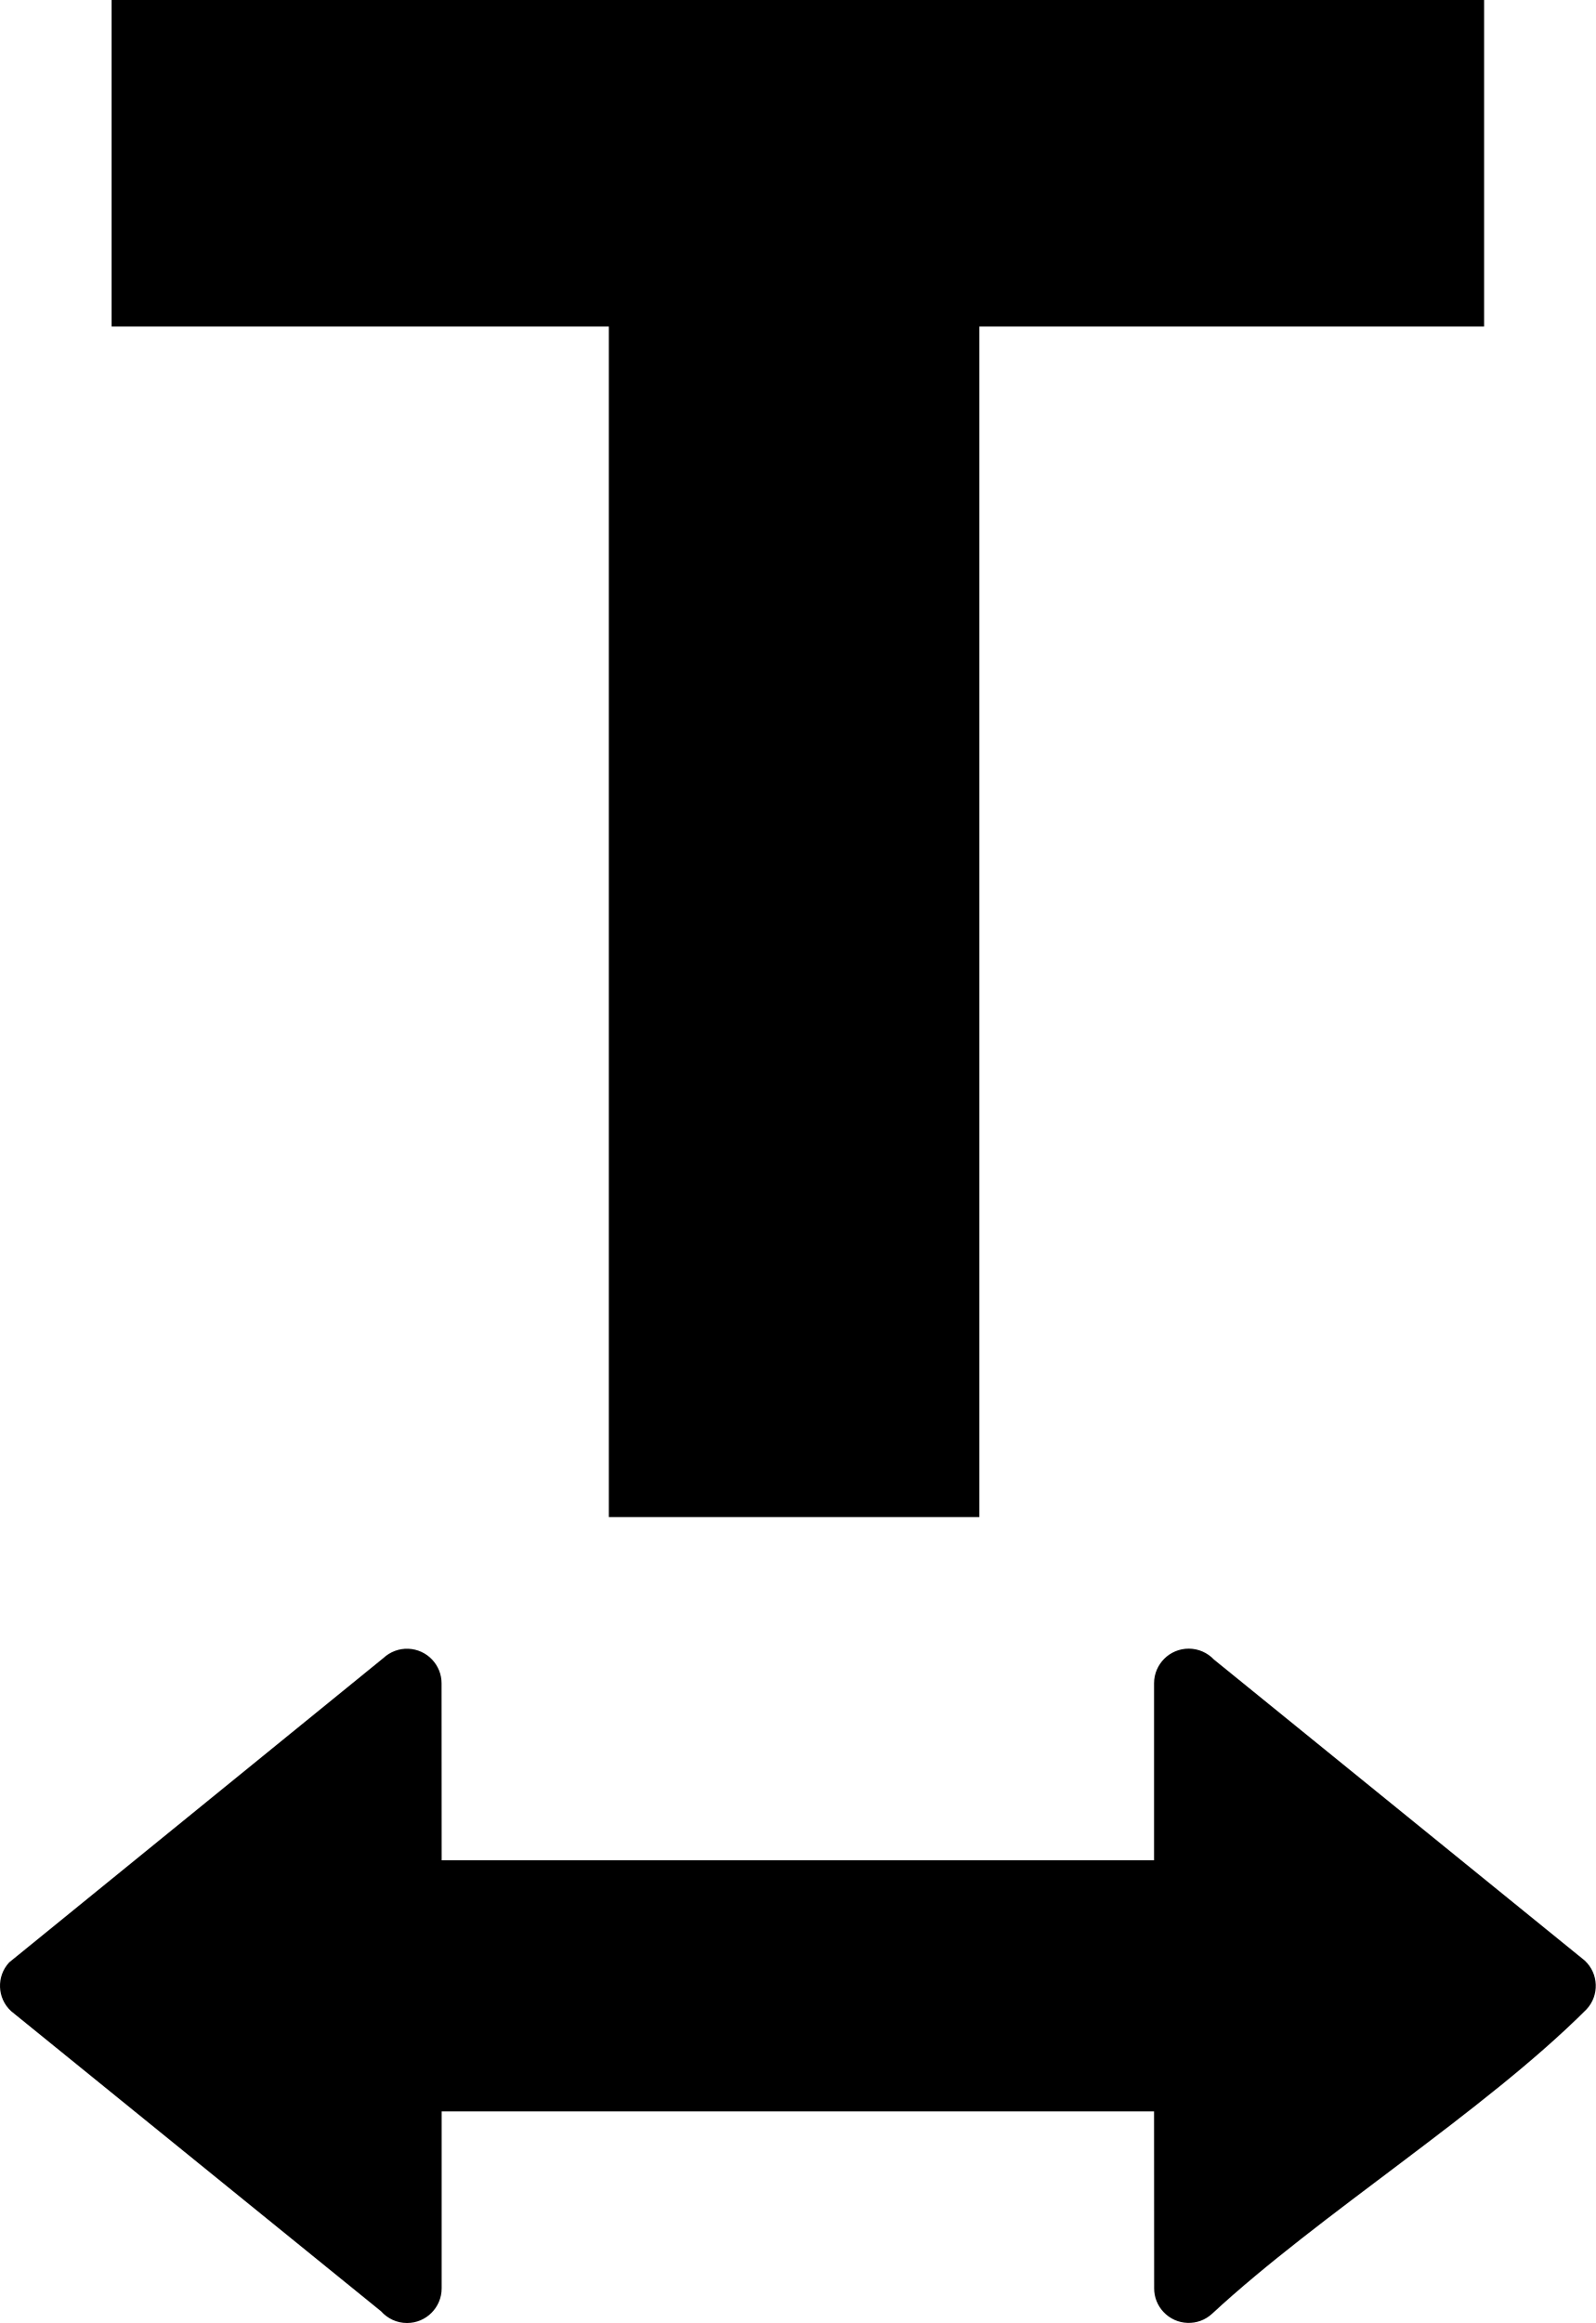
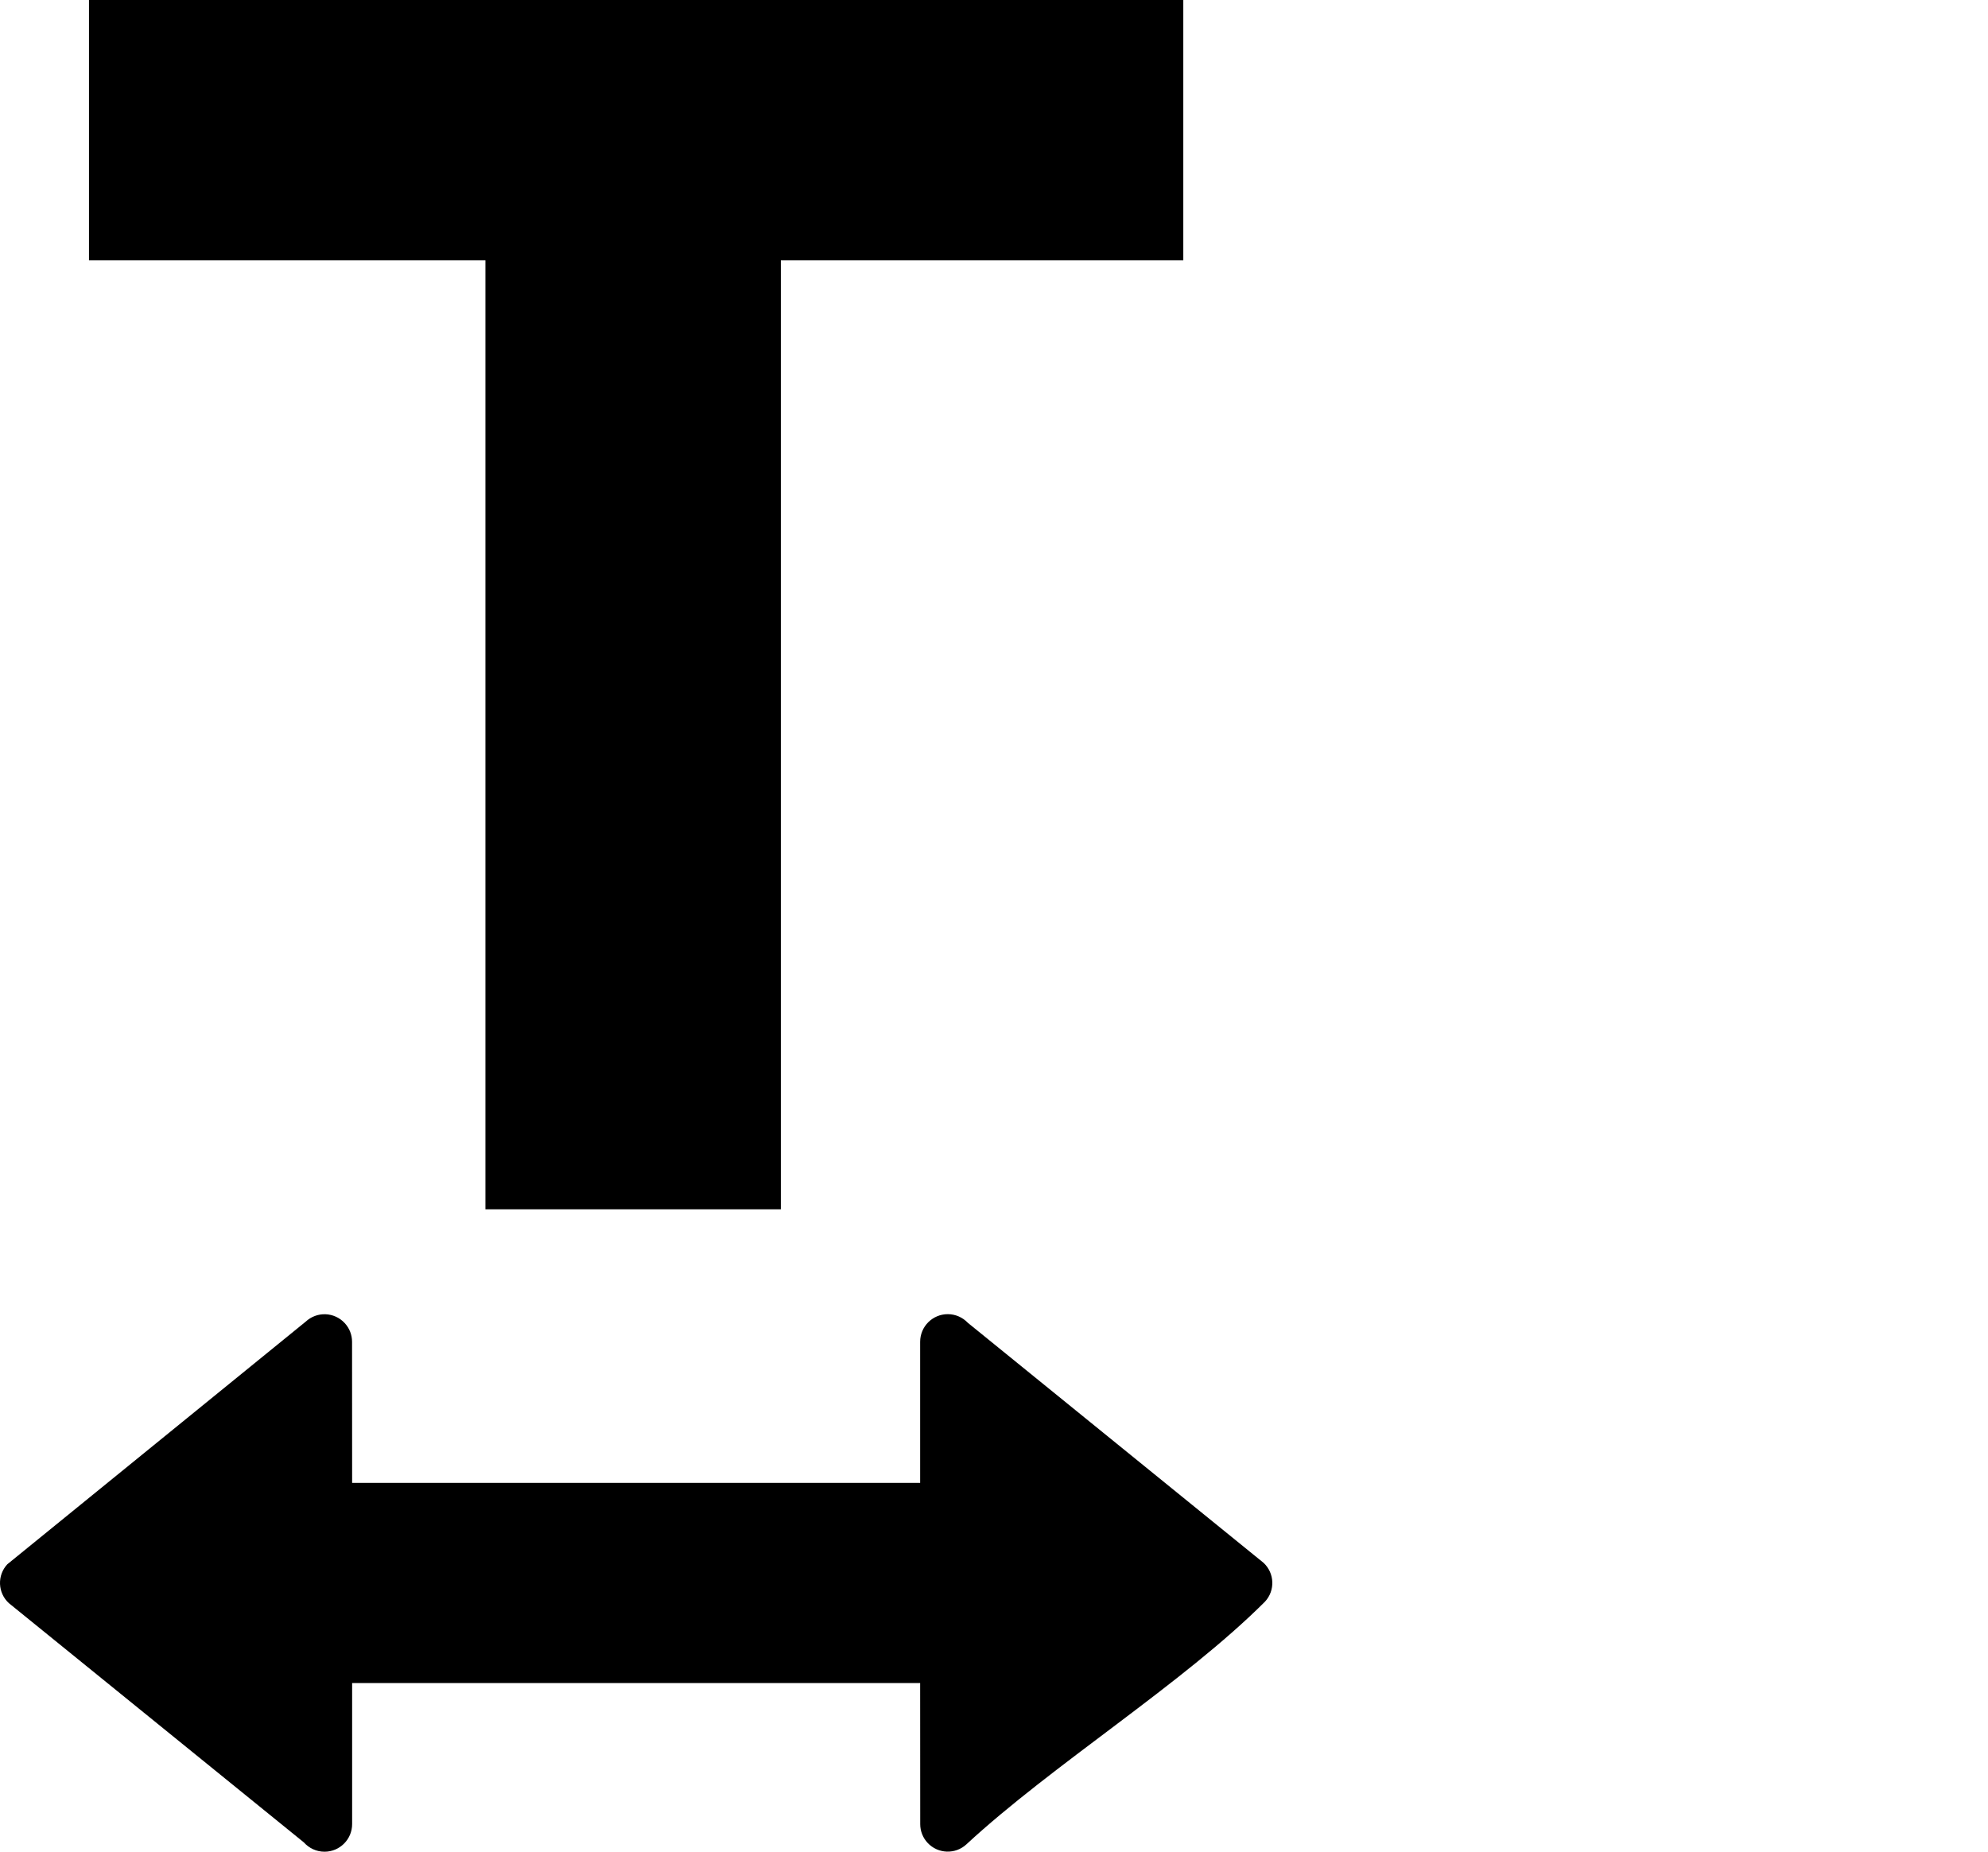
- <svg xmlns="http://www.w3.org/2000/svg" shape-rendering="geometricPrecision" text-rendering="geometricPrecision" image-rendering="optimizeQuality" fill-rule="evenodd" clip-rule="evenodd" viewBox="0 0 352 512.3">
+ <svg xmlns="http://www.w3.org/2000/svg" shape-rendering="geometricPrecision" text-rendering="geometricPrecision" image-rendering="optimizeQuality" fill-rule="evenodd" clip-rule="evenodd" viewBox="0 0 550 512.3">
  <path fill-rule="nonzero" d="M327.37 72.01H216.03v262.56H134.3V72.01H24.62V0h302.75v72.01zm-72.8 393.62H97.42v39.03a7.64 7.64 0 0 1-7.64 7.64c-2.27 0-4.31-1-5.72-2.58l-81.62-66.2c-3.08-2.85-3.27-7.66-.42-10.74l82.57-67.14a7.607 7.607 0 0 1 10.76.39 7.568 7.568 0 0 1 2.05 5.19l.02 39.03h157.15v-39.03c0-4.21 3.42-7.64 7.64-7.64 2.18 0 4.15.92 5.55 2.39l81.81 66.4c3.08 2.87 3.26 7.68.39 10.76-22.61 22.61-58.92 45.2-82.57 67.11-3.07 2.86-7.89 2.69-10.76-.39a7.575 7.575 0 0 1-2.04-5.19l-.02-39.03z" />
</svg>
